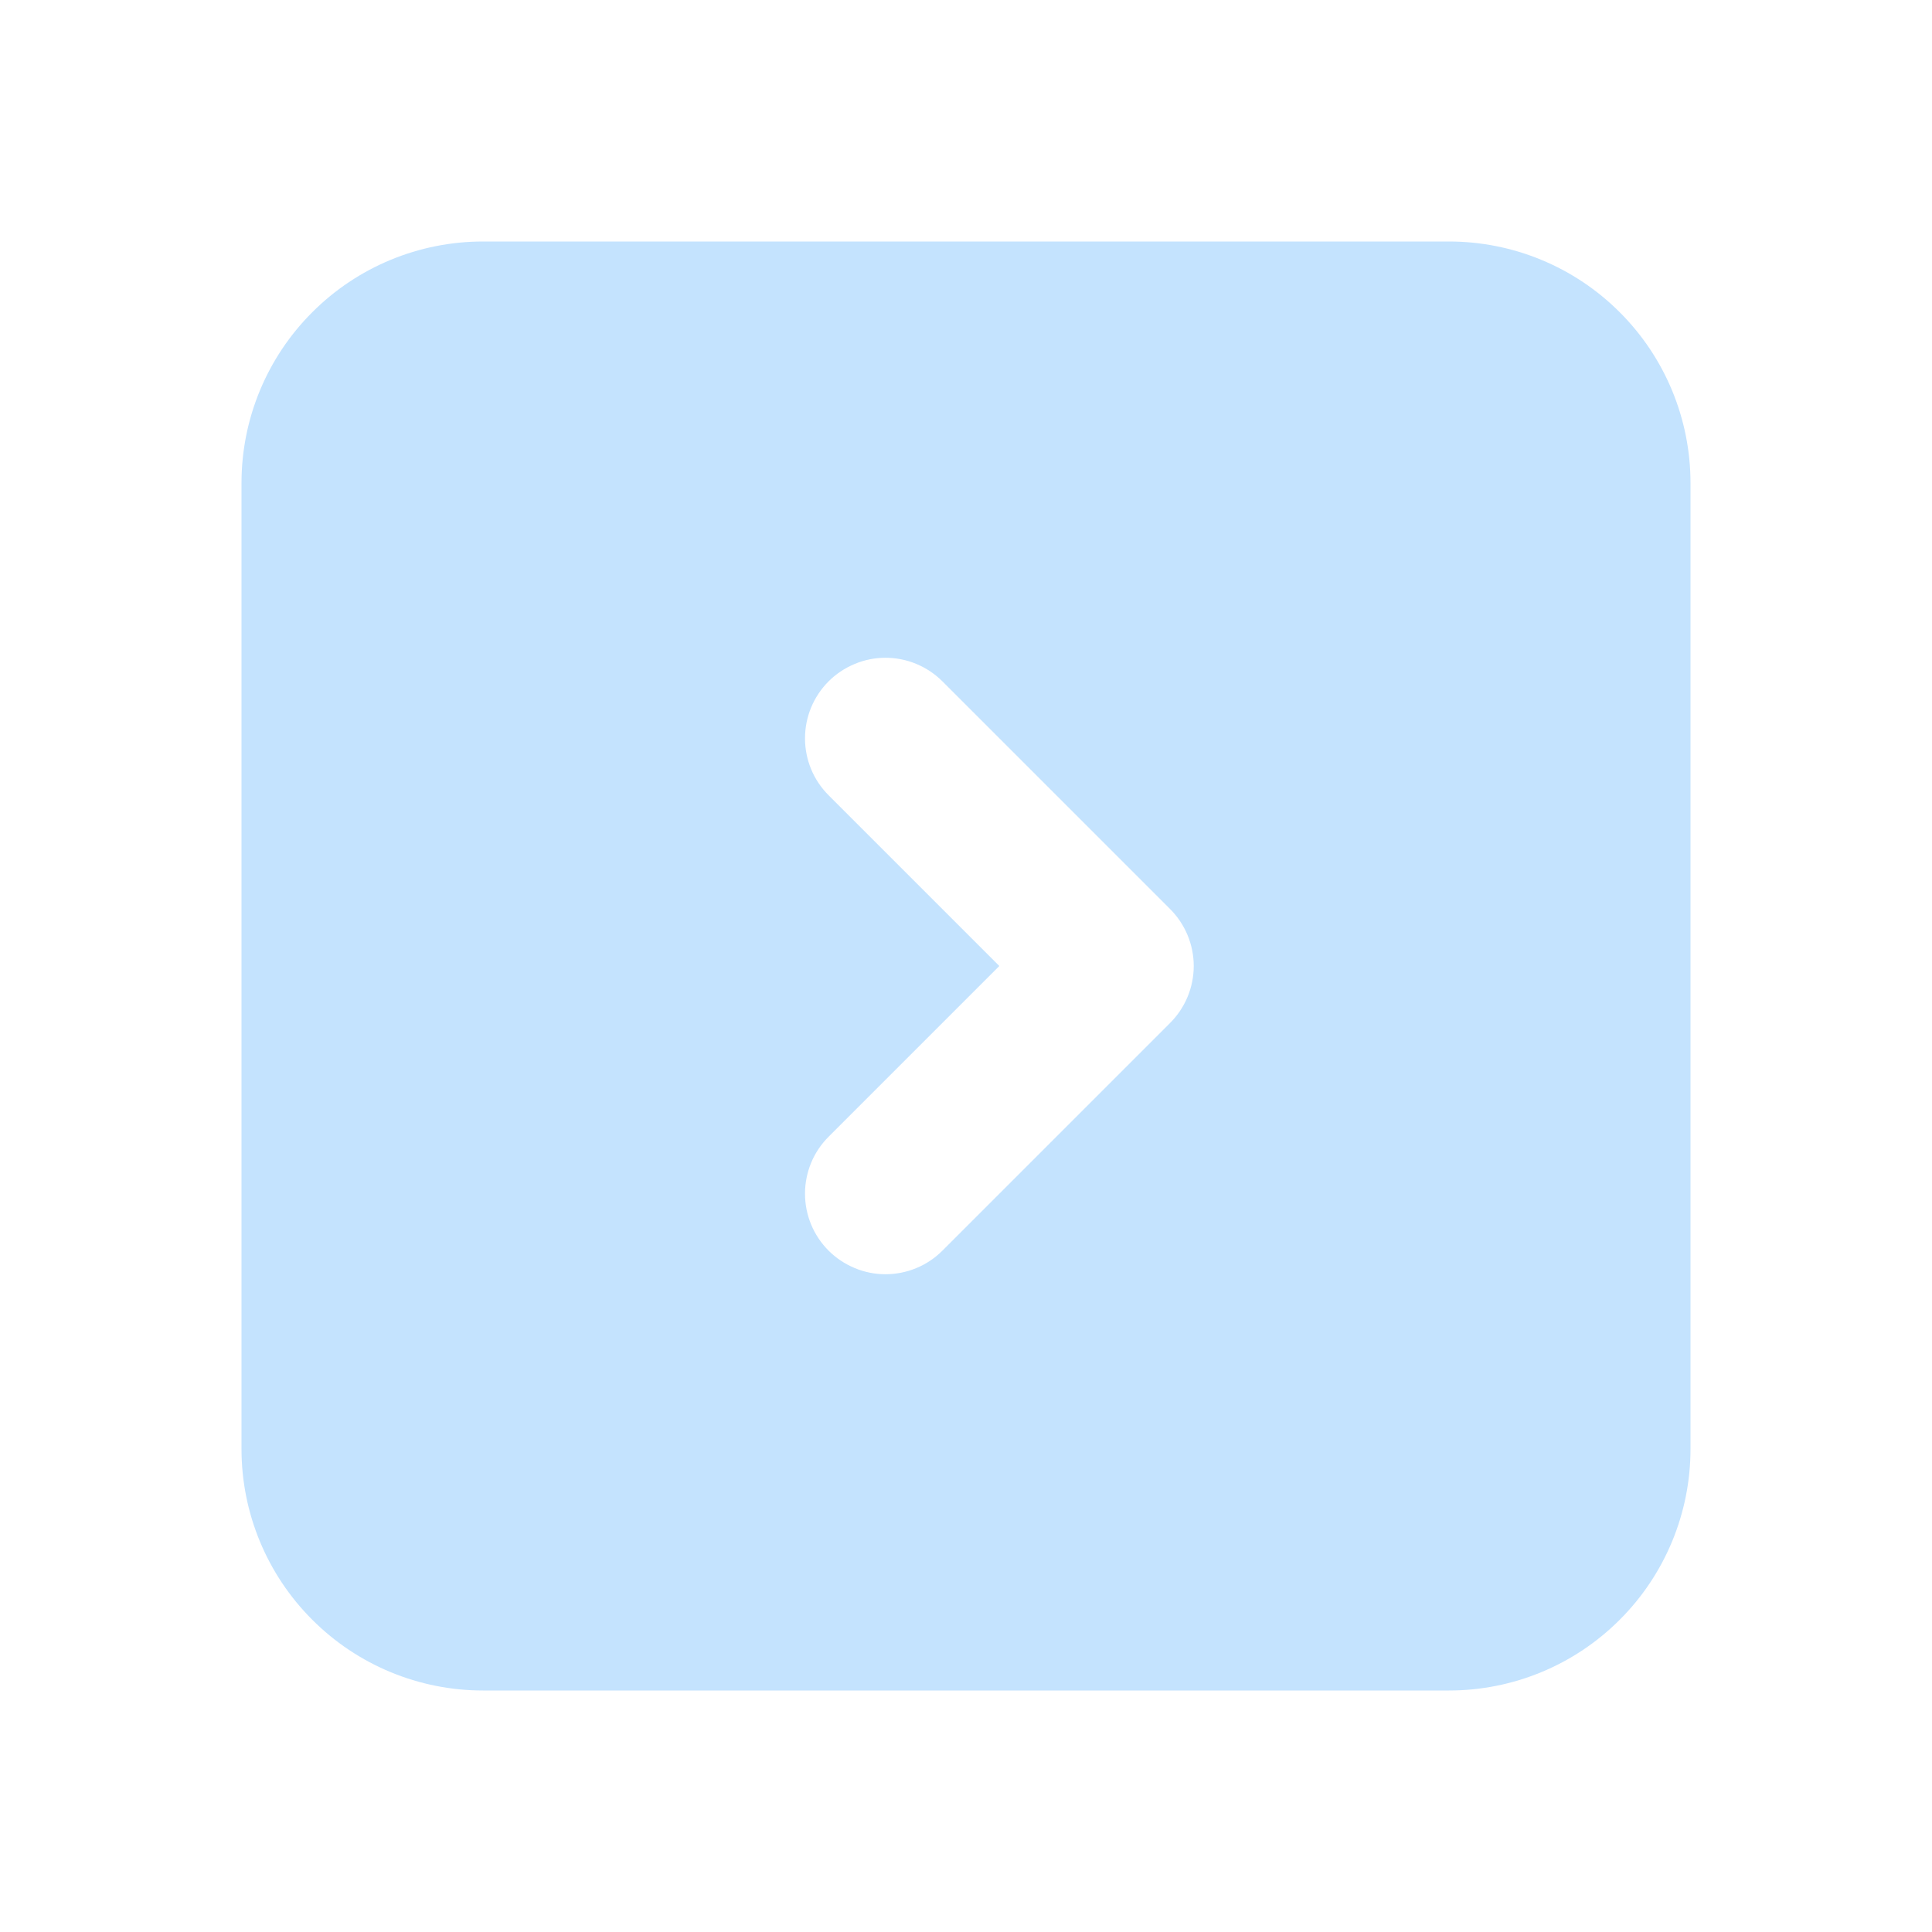
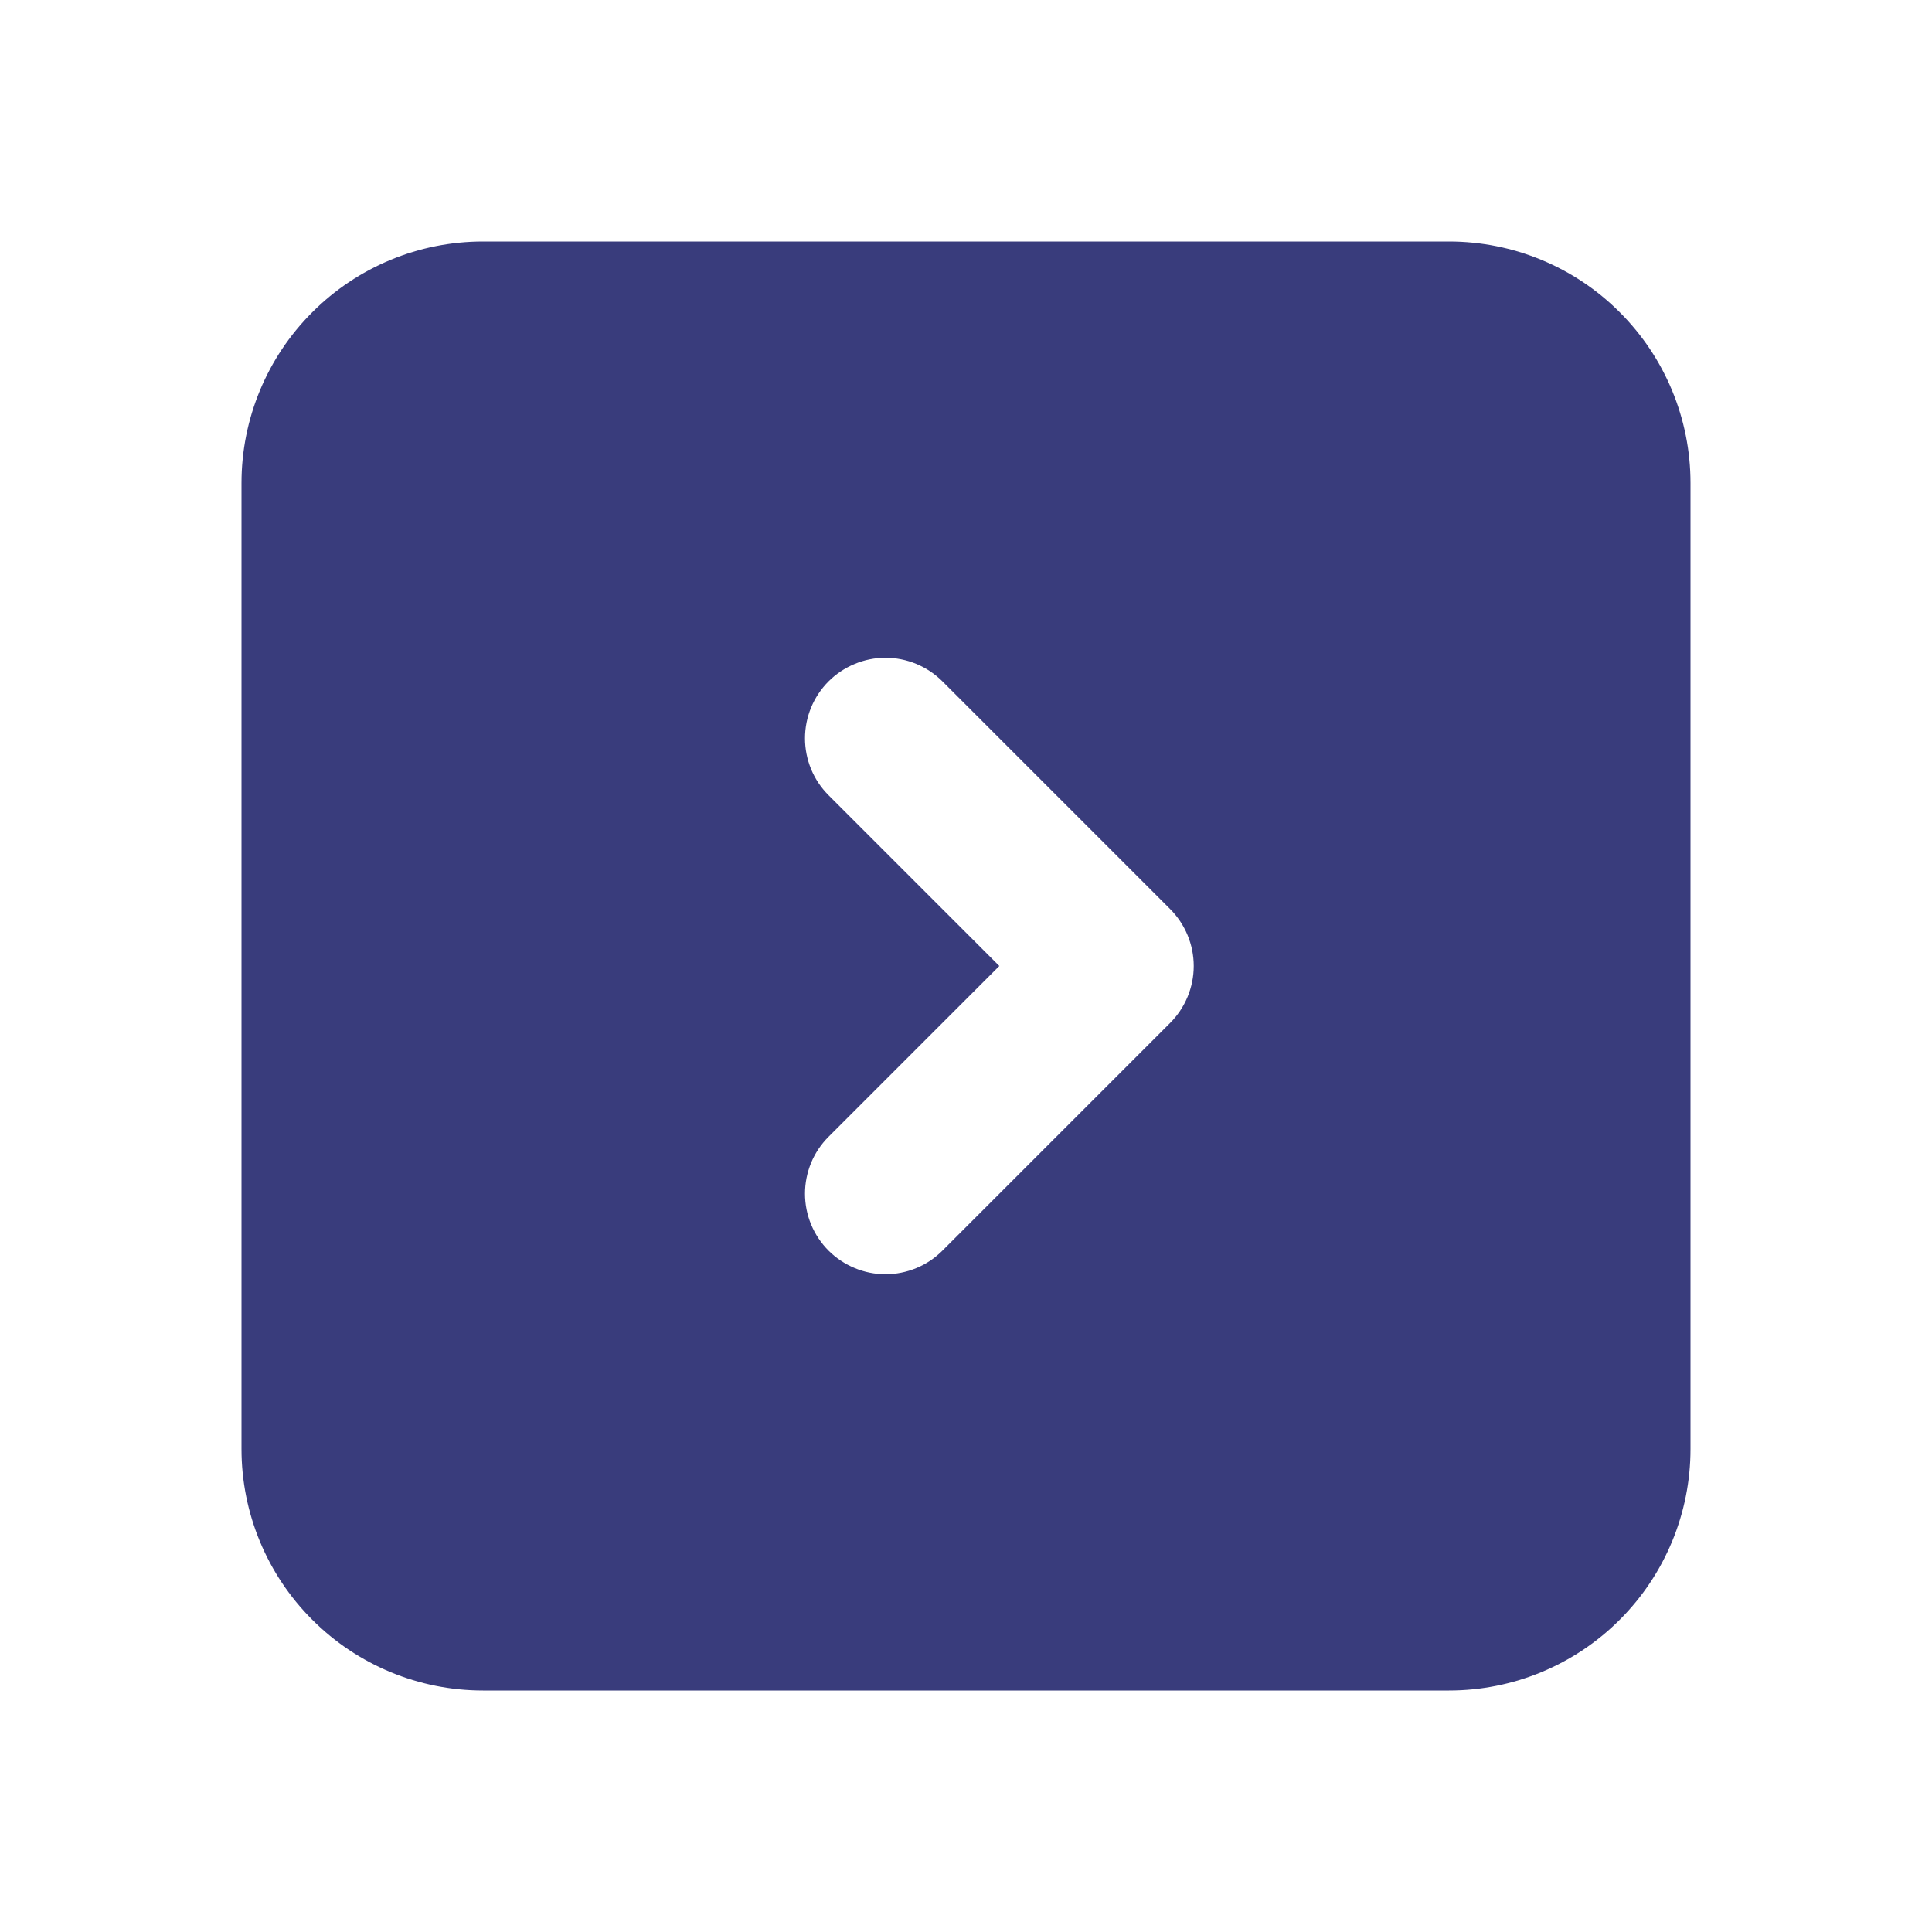
<svg xmlns="http://www.w3.org/2000/svg" width="24" height="24" viewBox="0 0 24 24" fill="none">
-   <path fill-rule="evenodd" clip-rule="evenodd" d="M6 3C5.204 3 4.441 3.316 3.879 3.879C3.316 4.441 3 5.204 3 6V18C3 18.796 3.316 19.559 3.879 20.121C4.441 20.684 5.204 21 6 21H18C18.796 21 19.559 20.684 20.121 20.121C20.684 19.559 21 18.796 21 18V6C21 5.204 20.684 4.441 20.121 3.879C19.559 3.316 18.796 3 18 3H6ZM10.293 14.121L12.414 12L10.293 9.879C10.2 9.786 10.126 9.676 10.076 9.555C10.026 9.433 10 9.303 10 9.172C10 9.041 10.026 8.91 10.076 8.789C10.126 8.668 10.2 8.557 10.293 8.464C10.385 8.372 10.496 8.298 10.617 8.248C10.738 8.197 10.868 8.171 11 8.171C11.131 8.171 11.261 8.197 11.382 8.247C11.504 8.298 11.614 8.371 11.707 8.464L14.536 11.293C14.723 11.48 14.829 11.735 14.829 12C14.829 12.265 14.723 12.52 14.536 12.707L11.707 15.536C11.614 15.629 11.504 15.703 11.382 15.753C11.261 15.803 11.131 15.829 11 15.829C10.868 15.829 10.738 15.803 10.617 15.752C10.496 15.702 10.385 15.628 10.293 15.536C10.2 15.443 10.126 15.332 10.076 15.211C10.026 15.09 10 14.96 10 14.828C10 14.697 10.026 14.567 10.076 14.445C10.126 14.324 10.2 14.214 10.293 14.121Z" fill="#C4E3FE" />
+   <path fill-rule="evenodd" clip-rule="evenodd" d="M6 3C5.204 3 4.441 3.316 3.879 3.879C3.316 4.441 3 5.204 3 6V18C3 18.796 3.316 19.559 3.879 20.121C4.441 20.684 5.204 21 6 21H18C18.796 21 19.559 20.684 20.121 20.121C20.684 19.559 21 18.796 21 18V6C21 5.204 20.684 4.441 20.121 3.879C19.559 3.316 18.796 3 18 3H6ZM10.293 14.121L12.414 12L10.293 9.879C10.2 9.786 10.126 9.676 10.076 9.555C10.026 9.433 10 9.303 10 9.172C10 9.041 10.026 8.91 10.076 8.789C10.126 8.668 10.2 8.557 10.293 8.464C10.385 8.372 10.496 8.298 10.617 8.248C10.738 8.197 10.868 8.171 11 8.171C11.131 8.171 11.261 8.197 11.382 8.247C11.504 8.298 11.614 8.371 11.707 8.464L14.536 11.293C14.723 11.48 14.829 11.735 14.829 12C14.829 12.265 14.723 12.52 14.536 12.707L11.707 15.536C11.614 15.629 11.504 15.703 11.382 15.753C11.261 15.803 11.131 15.829 11 15.829C10.868 15.829 10.738 15.803 10.617 15.752C10.496 15.702 10.385 15.628 10.293 15.536C10.2 15.443 10.126 15.332 10.076 15.211C10.026 15.09 10 14.96 10 14.828C10 14.697 10.026 14.567 10.076 14.445C10.126 14.324 10.2 14.214 10.293 14.121Z" fill="#393C7C" />
</svg>
